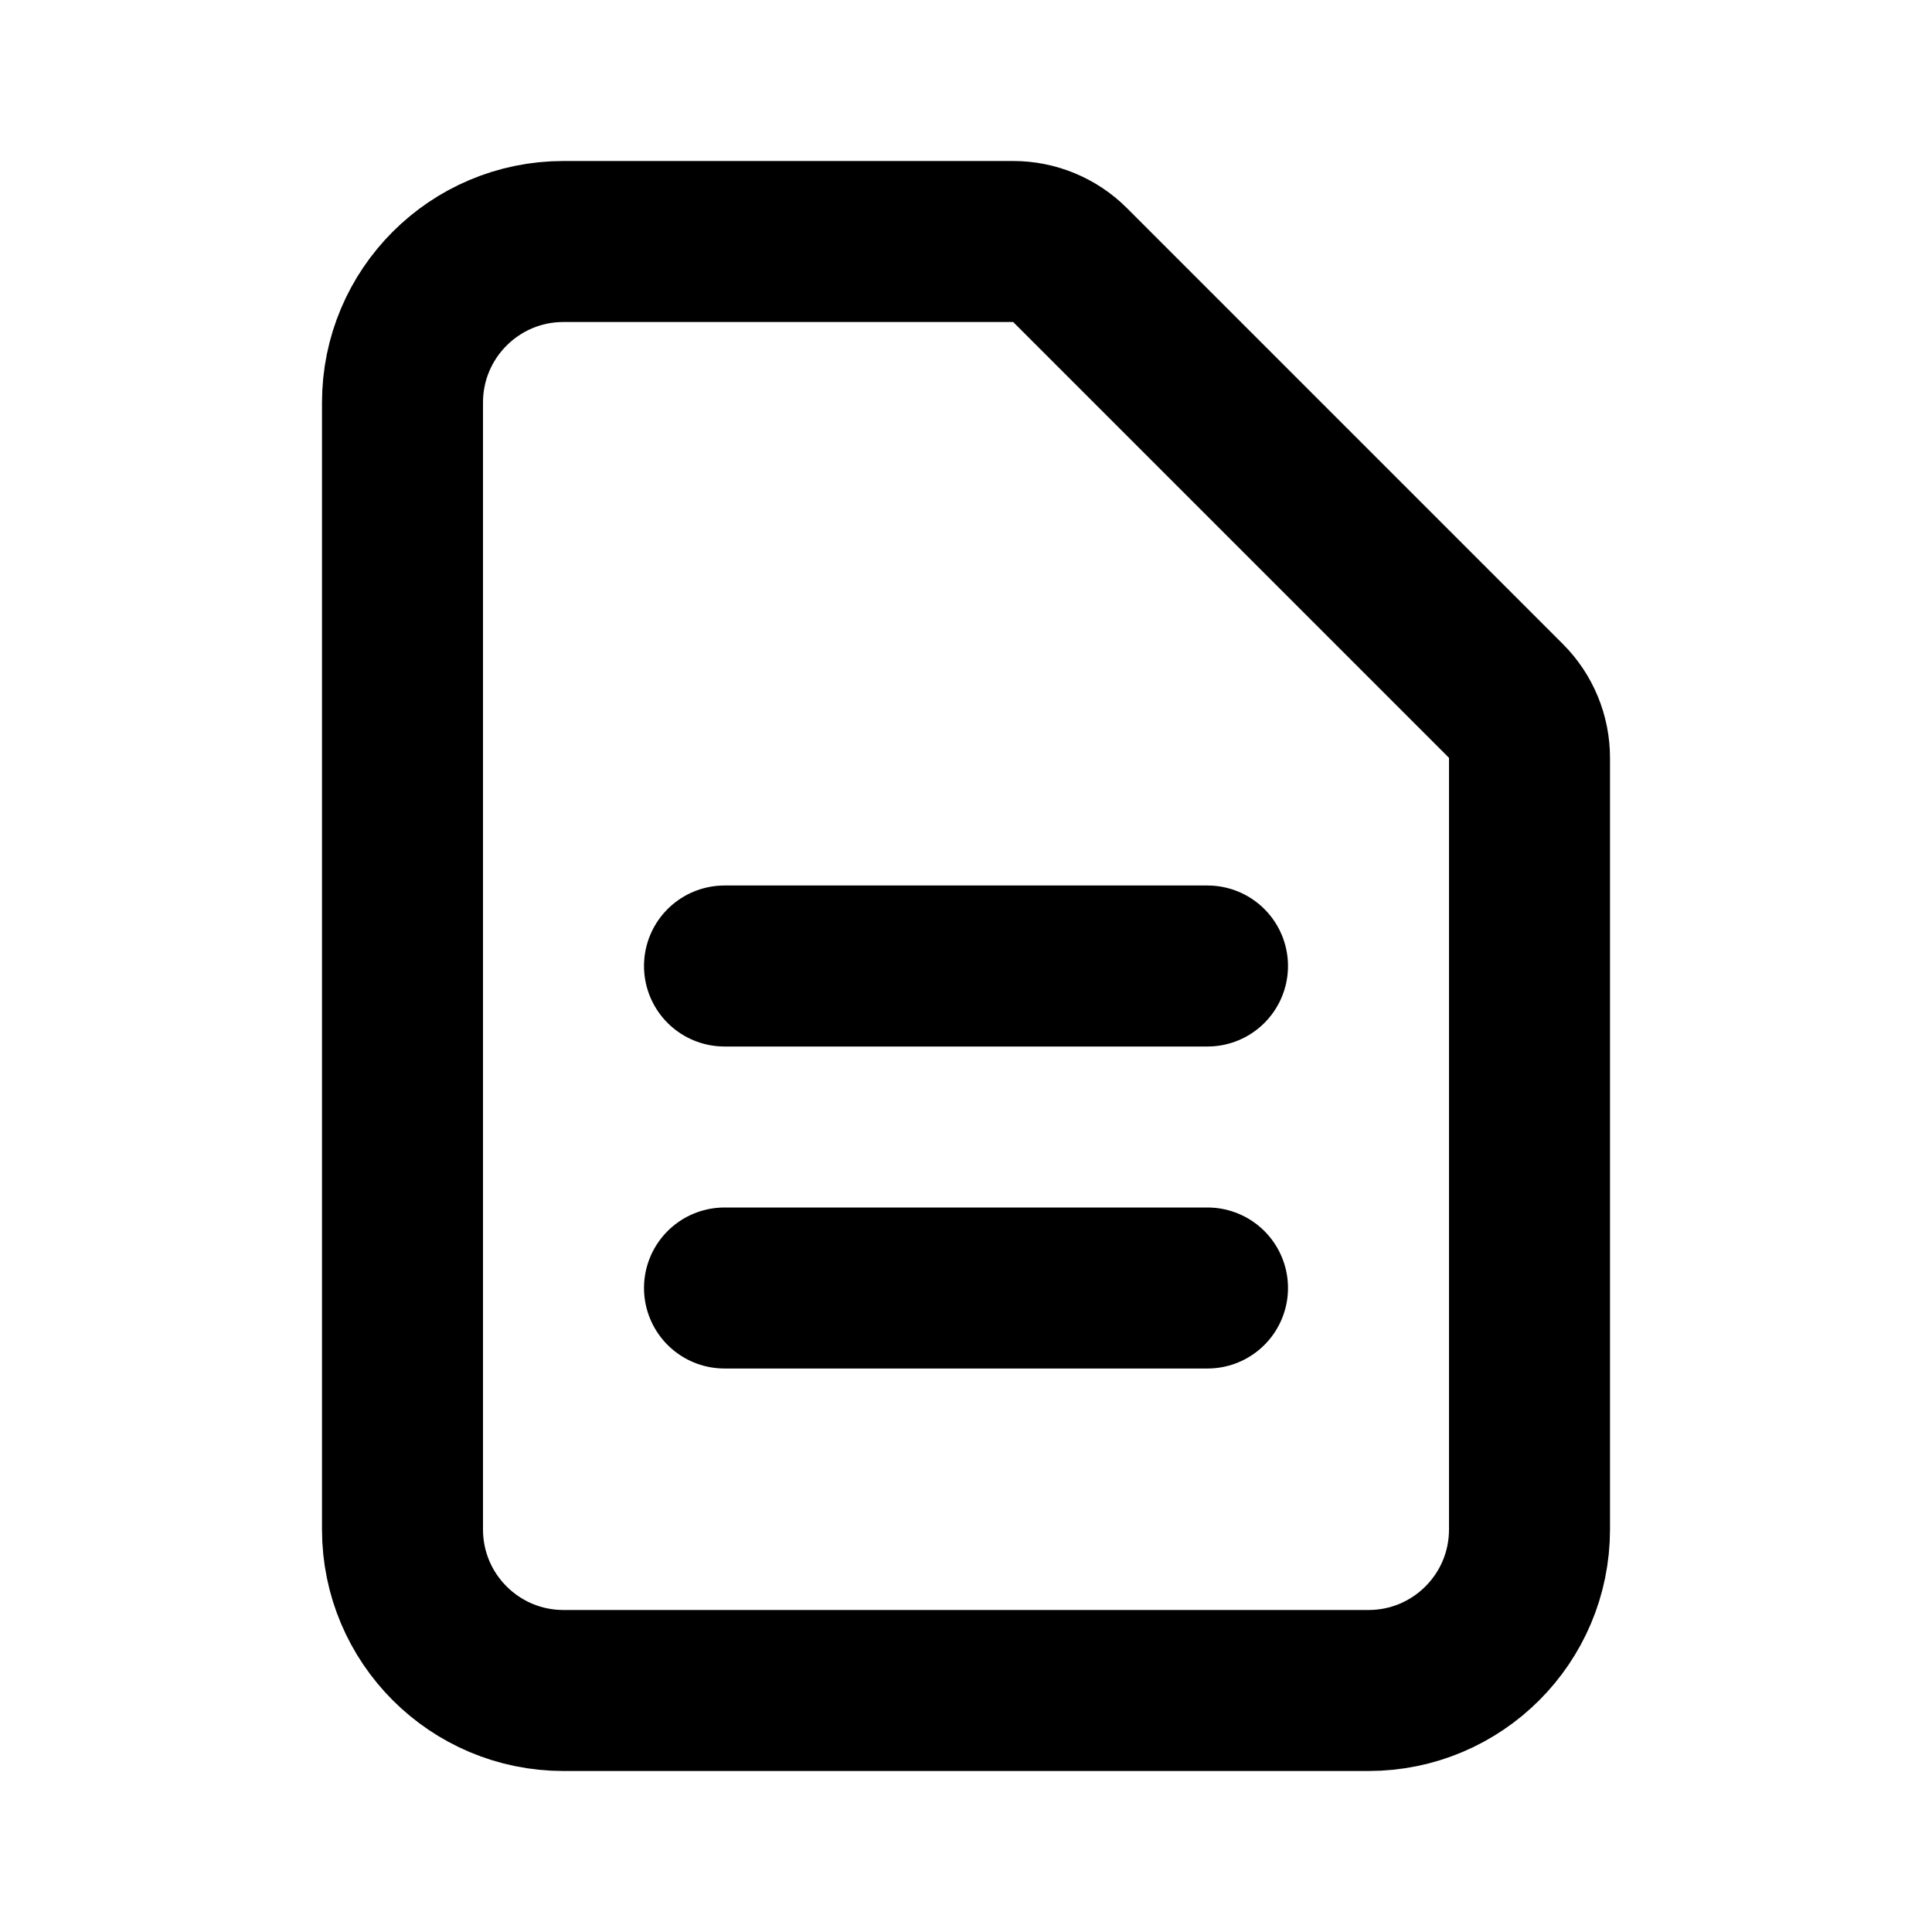
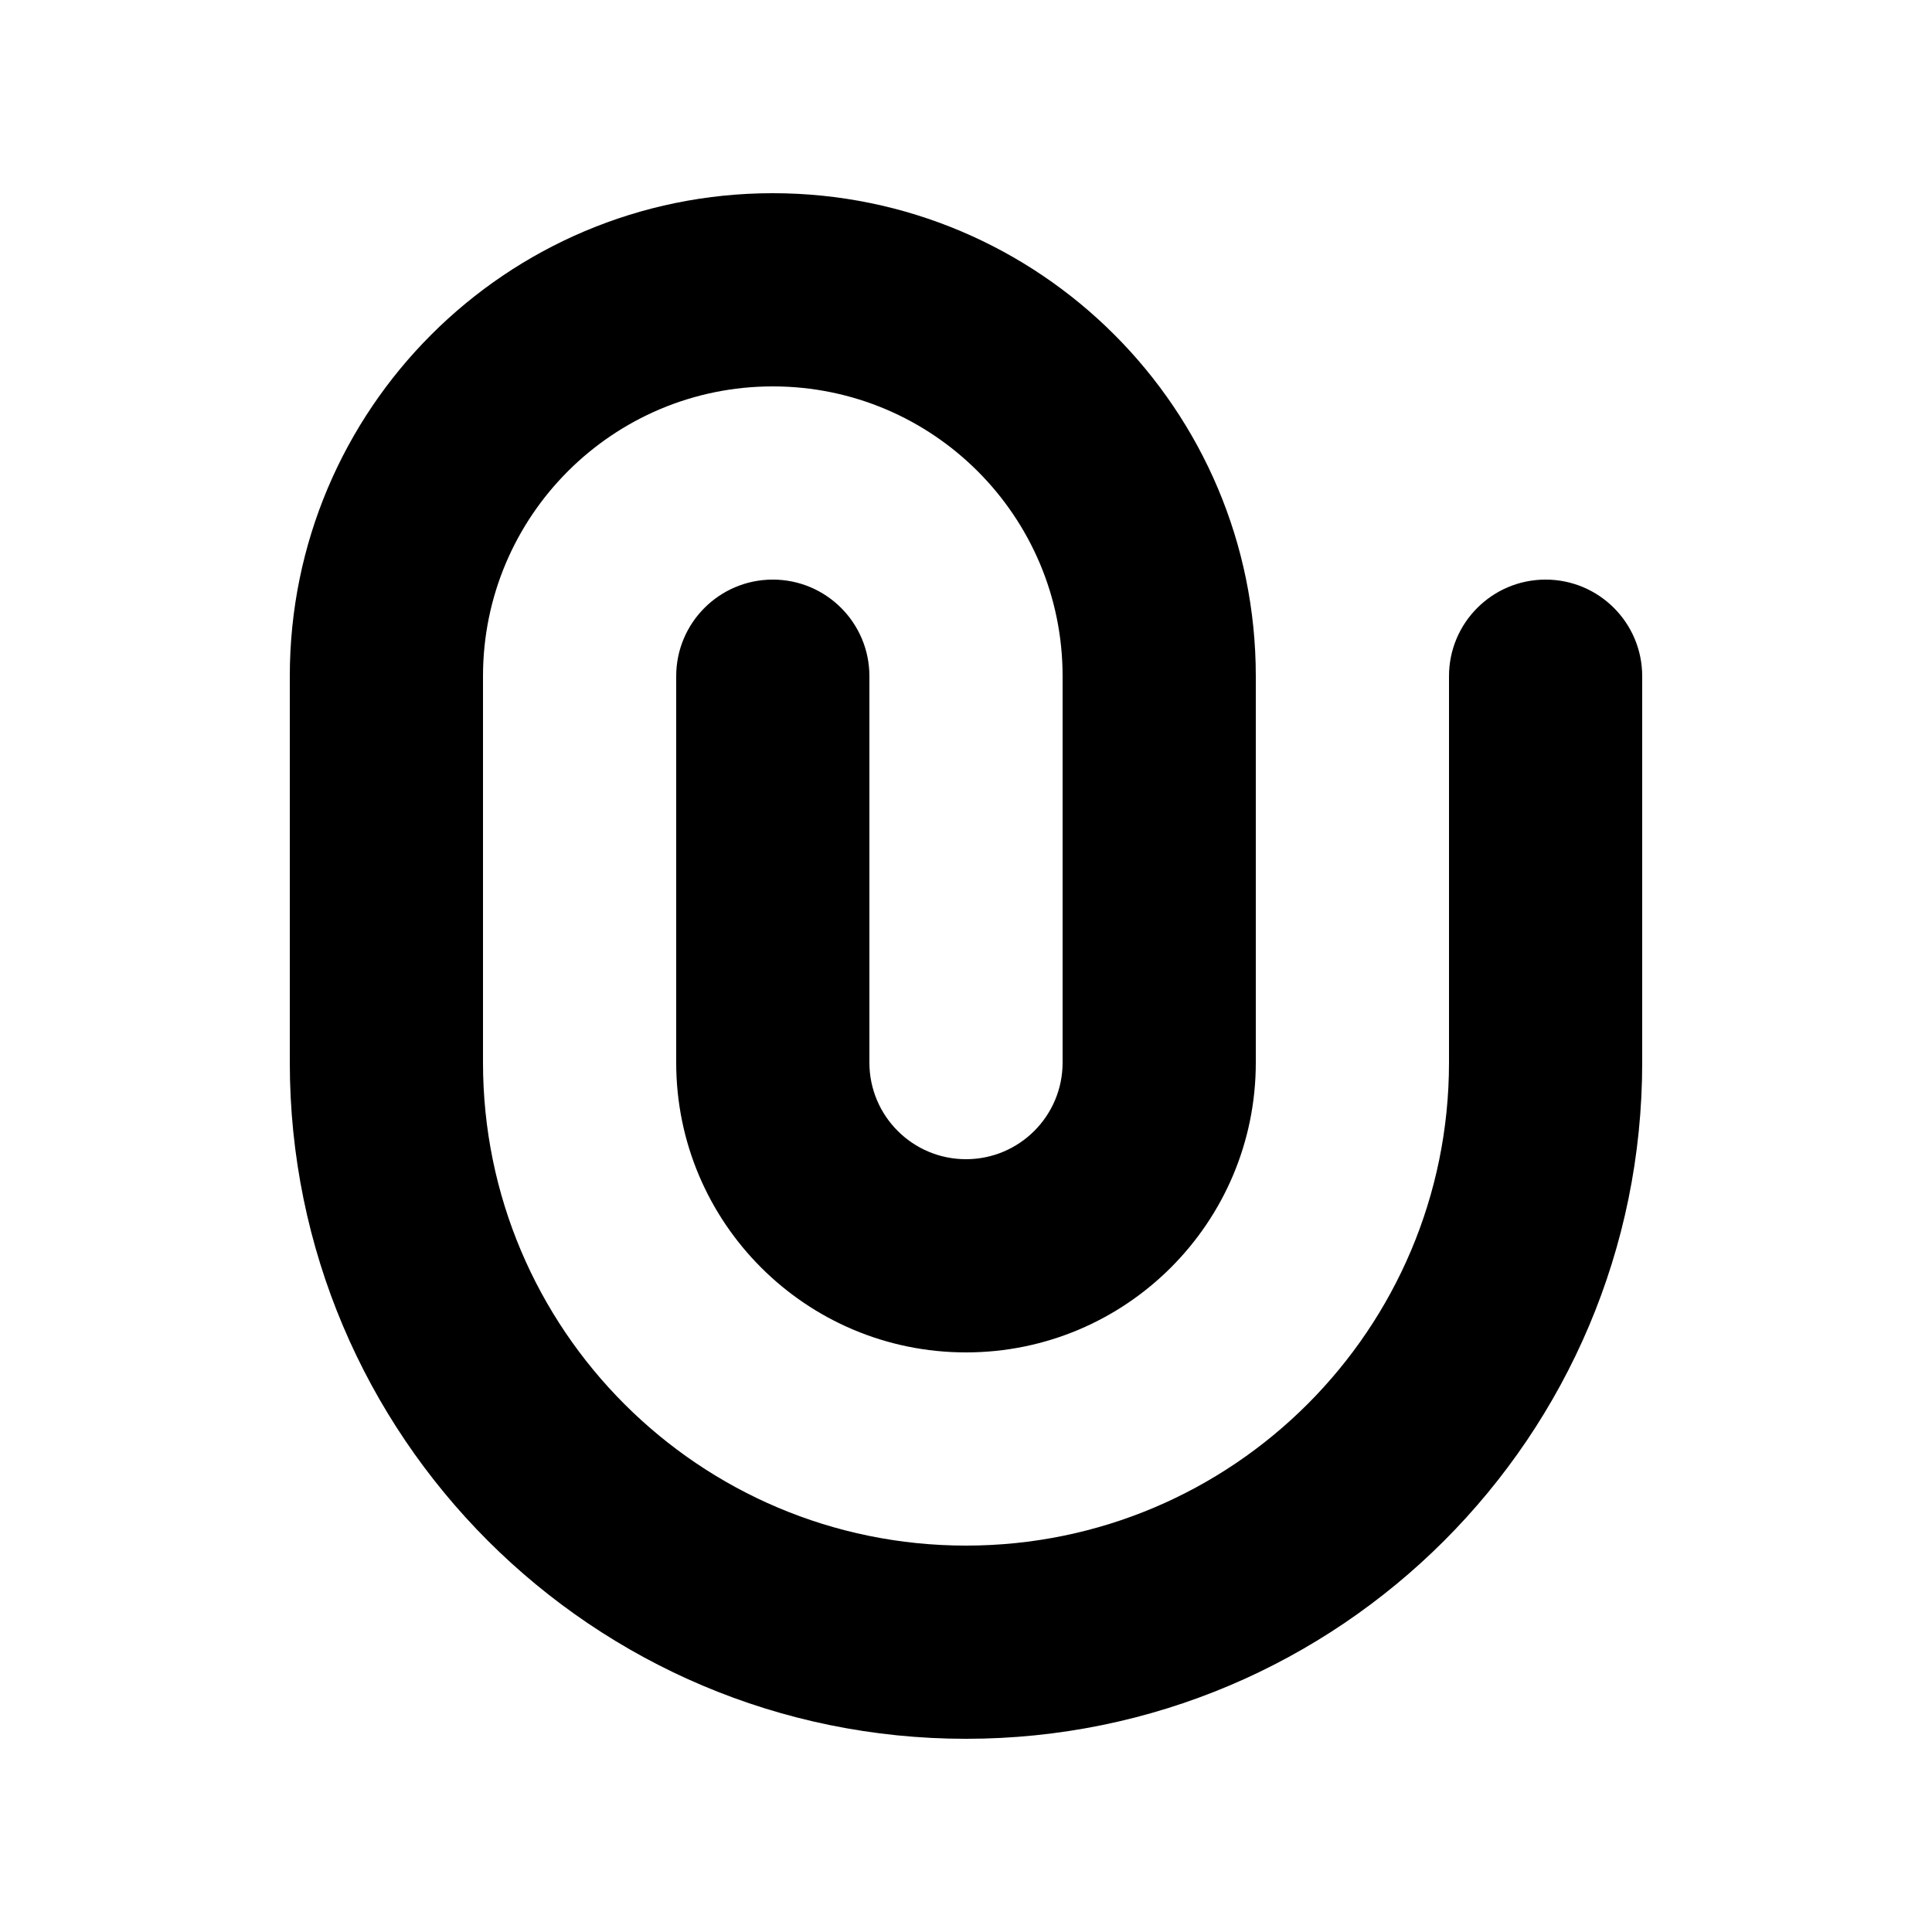
- <svg xmlns="http://www.w3.org/2000/svg" class="w-6 h-6" fill="none" viewBox="0 0 24 24" stroke="currentColor" stroke-width="2">
-   <path stroke-linecap="round" stroke-linejoin="round" d="M9 12h6m-6 4h6m2 5H7a2 2 0 01-2-2V5a2 2 0 012-2h5.586a1 1 0 01.707.293l5.414 5.414a1 1 0 01.293.707V19a2 2 0 01-2 2z" />
+ <svg xmlns="http://www.w3.org/2000/svg" class="w-5 h-5" viewBox="0 0 20 20" fill="currentColor">
+   <path fill-rule="evenodd" d="M8 4a3 3 0 00-3 3v4a5 5 0 0010 0V7a1 1 0 112 0v4a7 7 0 11-14 0V7a5 5 0 0110 0v4a3 3 0 11-6 0V7a1 1 0 012 0v4a1 1 0 102 0V7a3 3 0 00-3-3z" clip-rule="evenodd" />
</svg>
